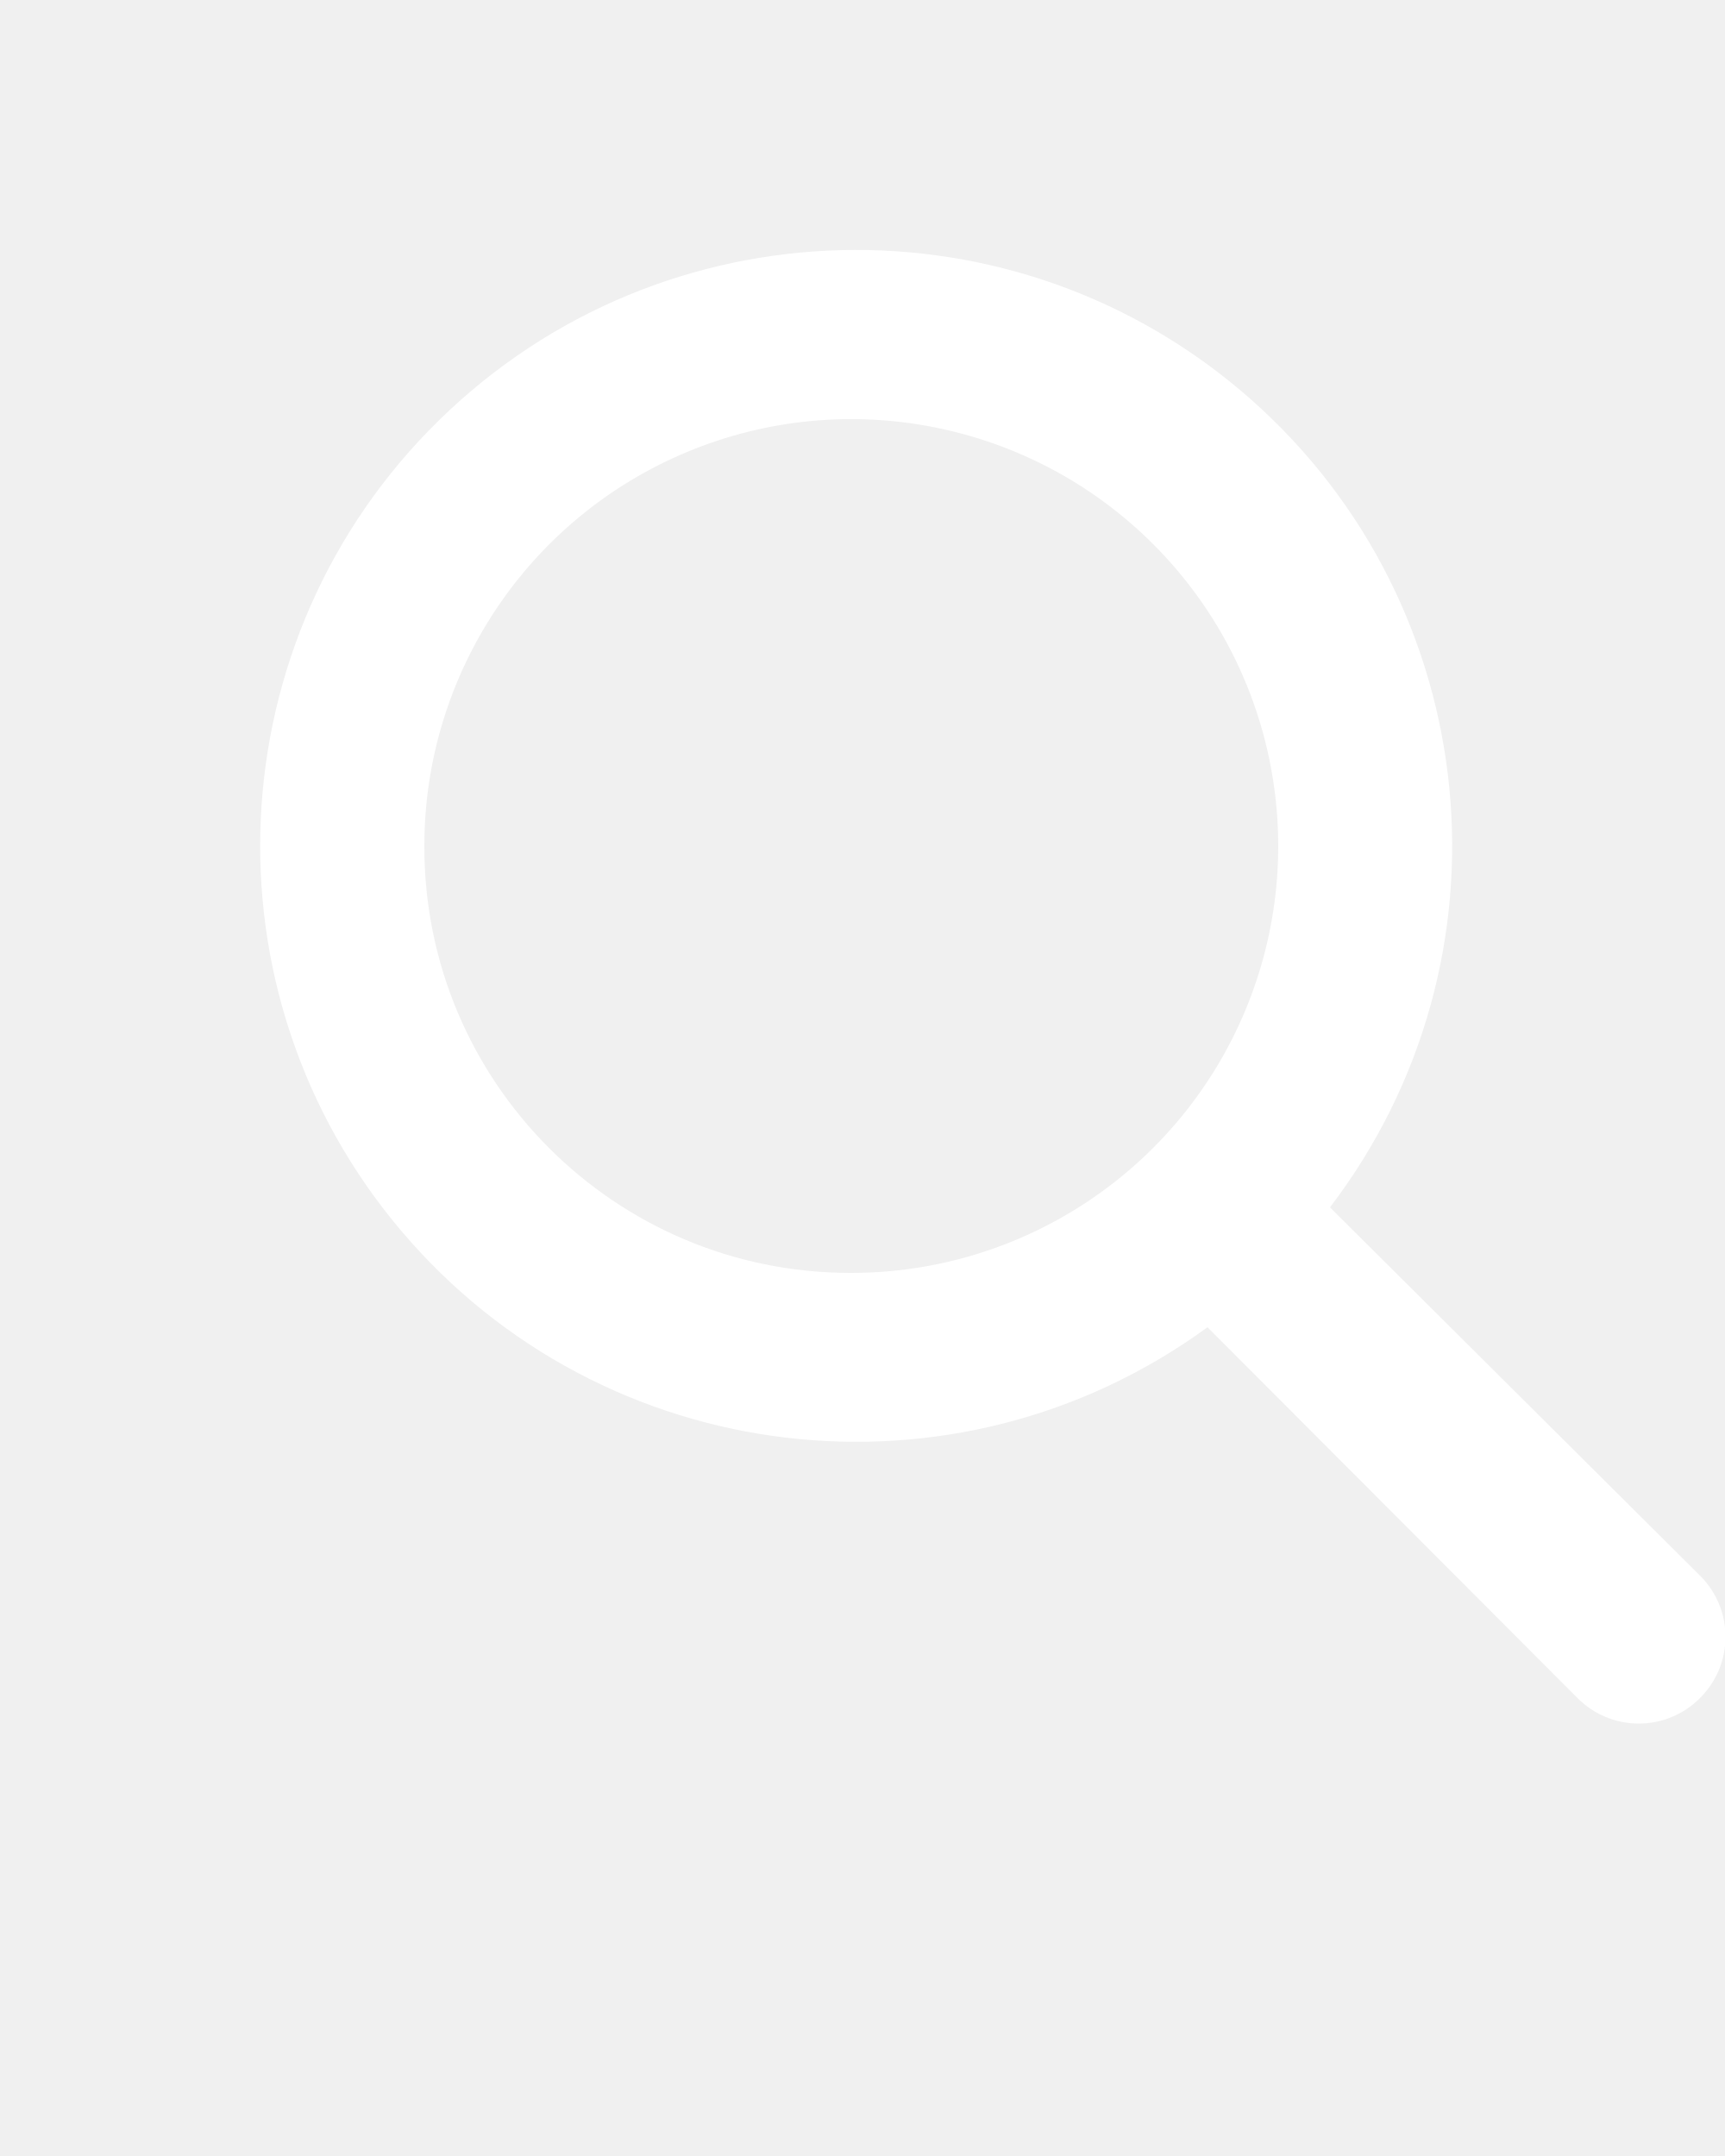
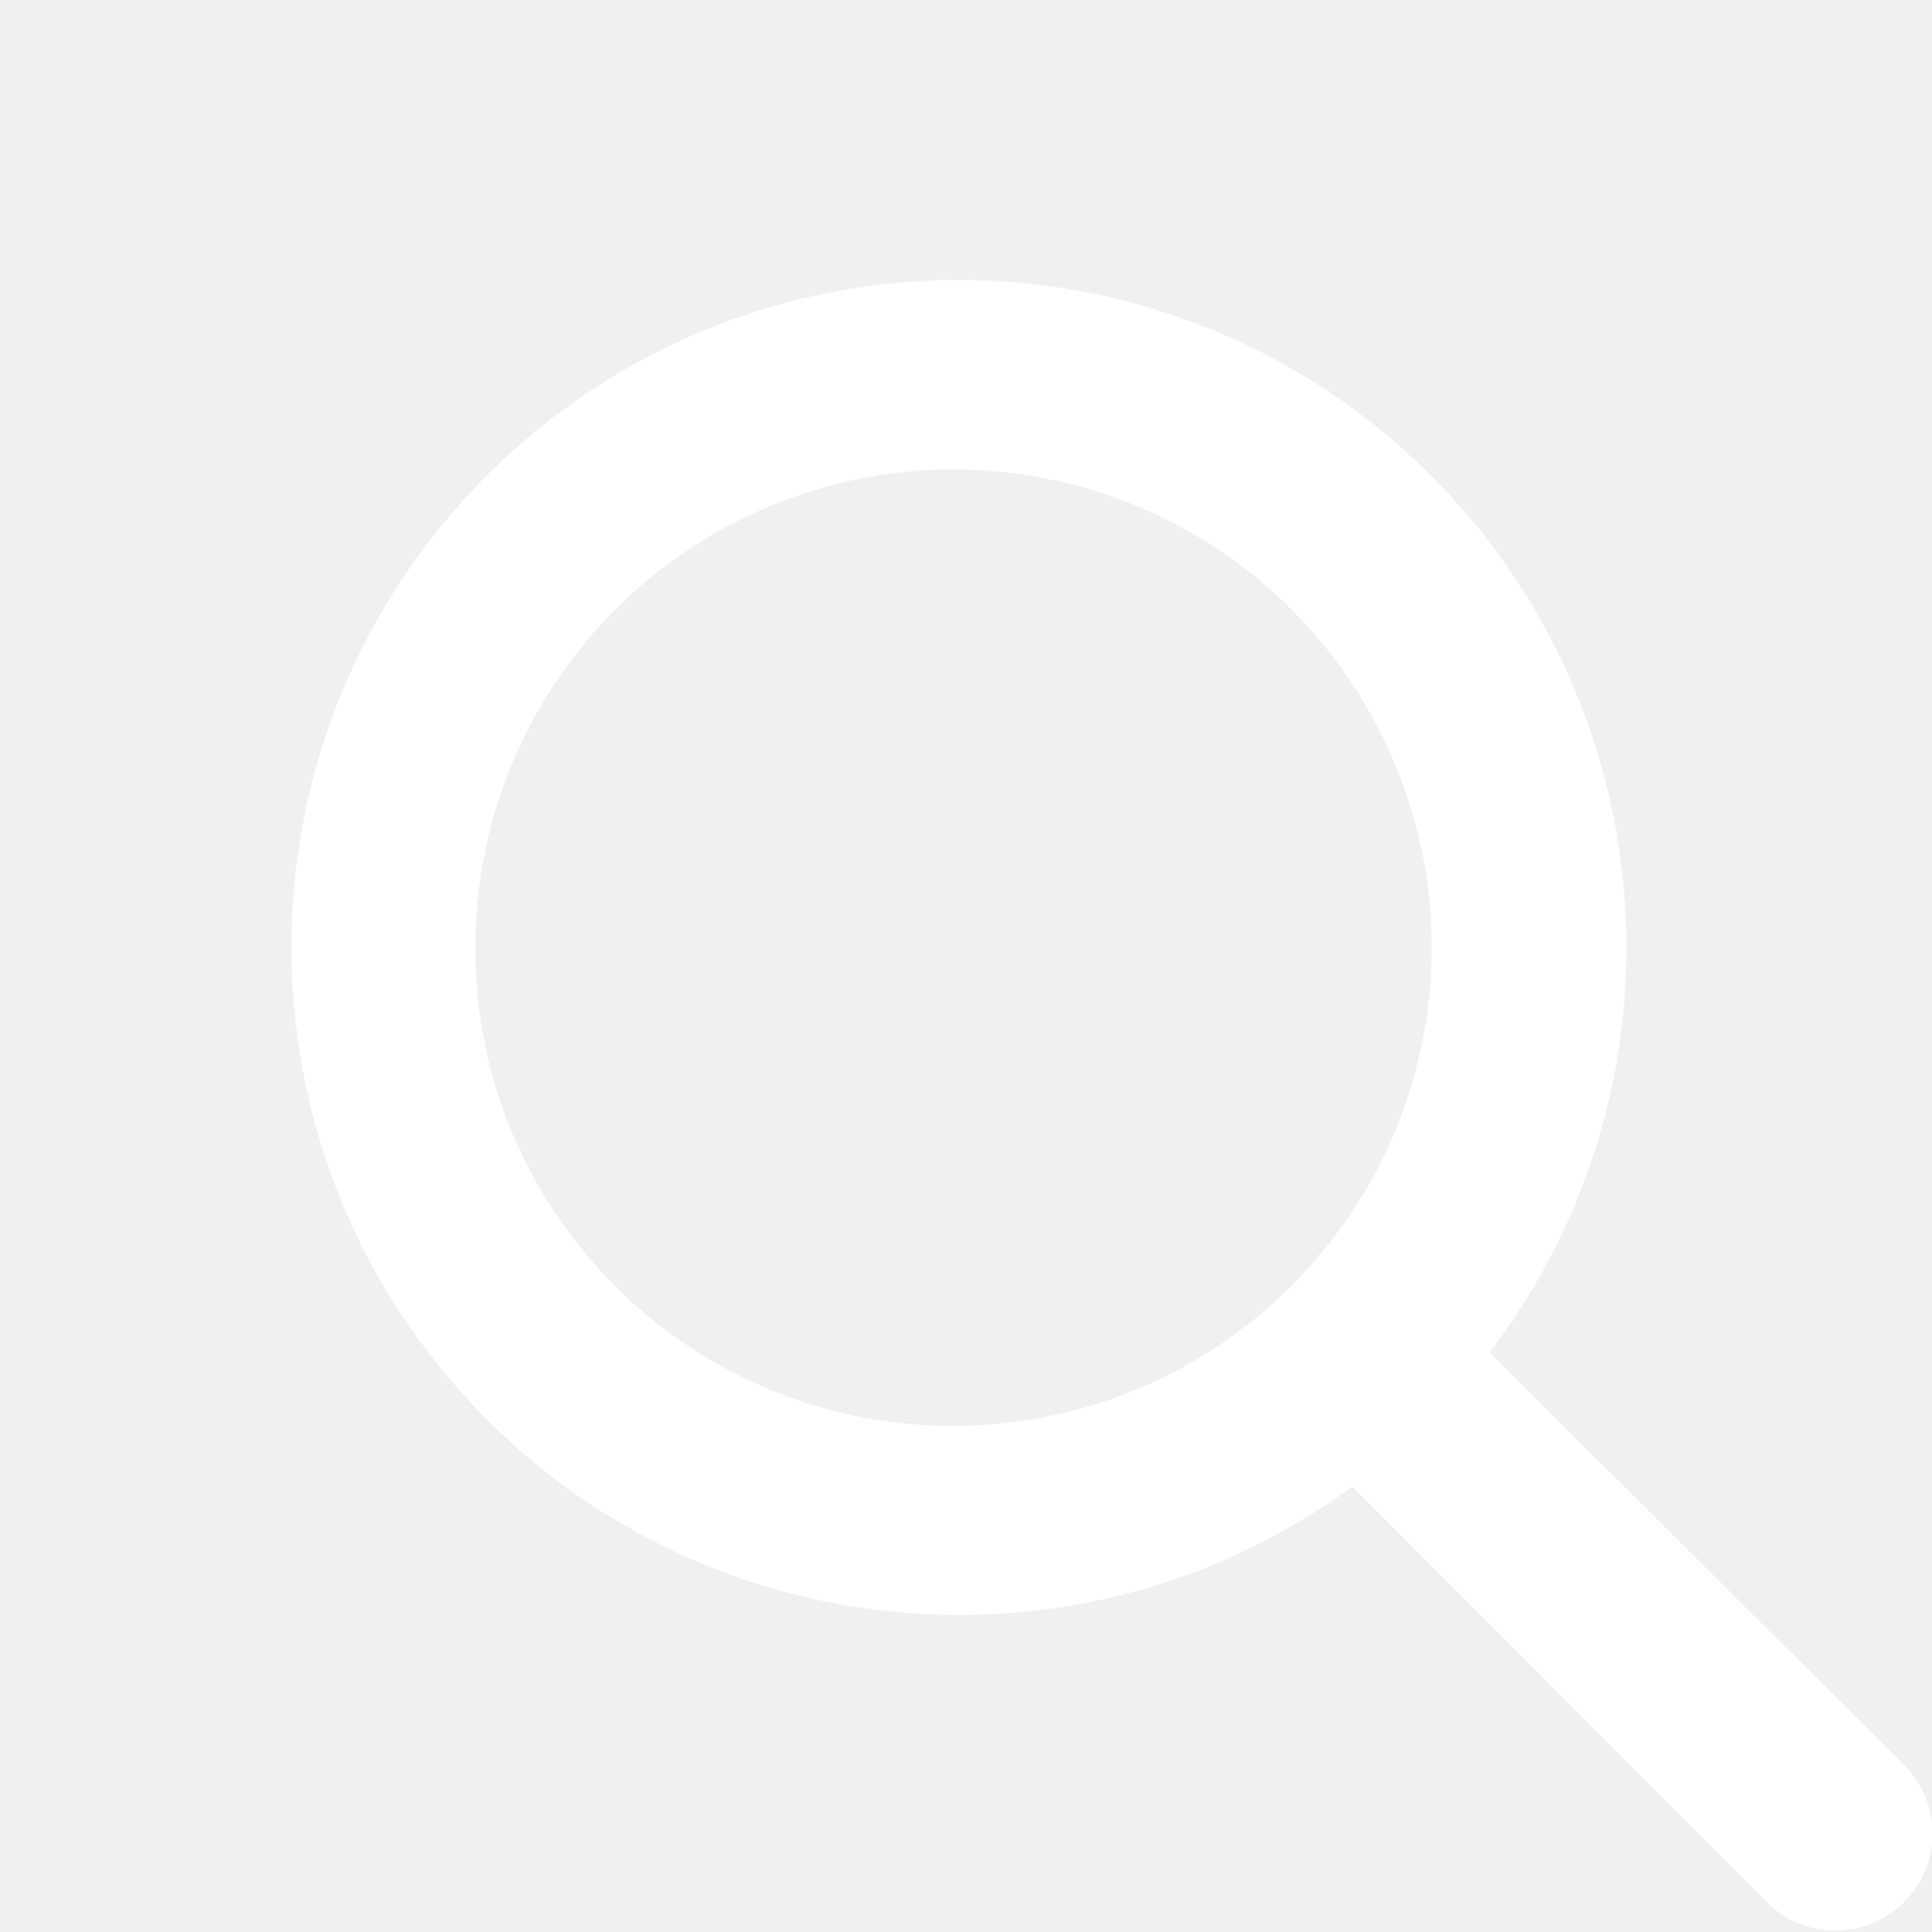
- <svg xmlns="http://www.w3.org/2000/svg" xmlns:xlink="http://www.w3.org/1999/xlink" viewBox="0 0 20 25">
+ <svg xmlns="http://www.w3.org/2000/svg" xmlns:xlink="http://www.w3.org/1999/xlink" viewBox="0 0 20 20">
  <defs>
    <path d="M19.72 18.28L15.42 14A6.91 6.91 0 1014 15.39l4.29 4.3a1 1 0 001.42 0 1 1 0 00.01-1.41zM4.92 9.82a4.95 4.95 0 114.94 4.94 4.94 4.94 0 01-4.94-4.94z" id="a" />
  </defs>
  <use fill="#fff" xlink:href="#a" fill-rule="evenodd" />
</svg>
